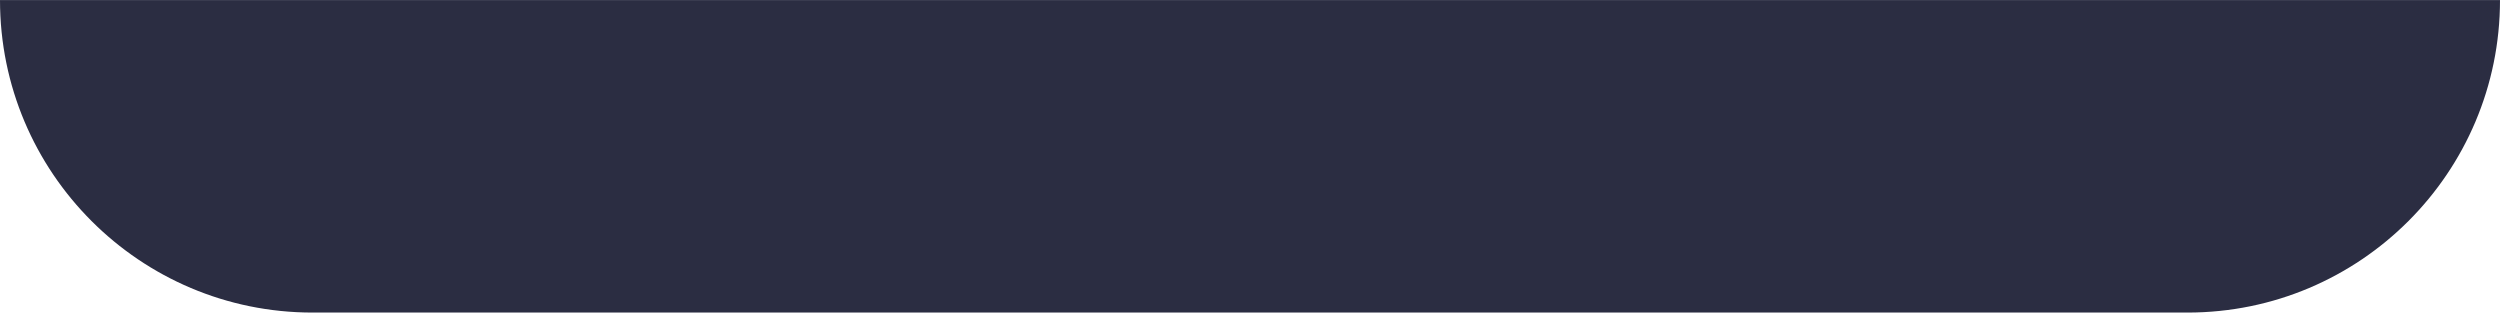
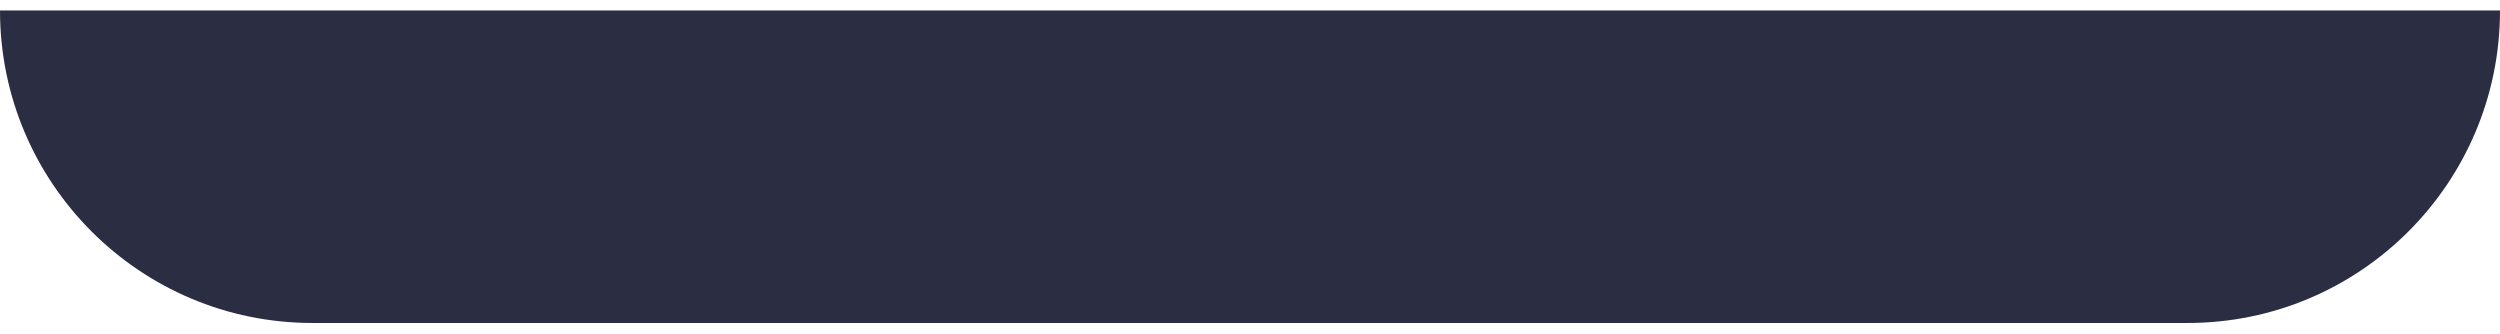
- <svg xmlns="http://www.w3.org/2000/svg" width="40" height="5" viewBox="0 0 40 5" fill="none">
+ <svg xmlns="http://www.w3.org/2000/svg" width="30" height="4" viewBox="0 0 40 5" fill="none">
  <path d="M0 0.001H40C40 2.762 37.761 5.001 35 5.001H5C2.239 5.001 0 2.762 0 0.001Z" fill="#2B2D42" />
</svg>
